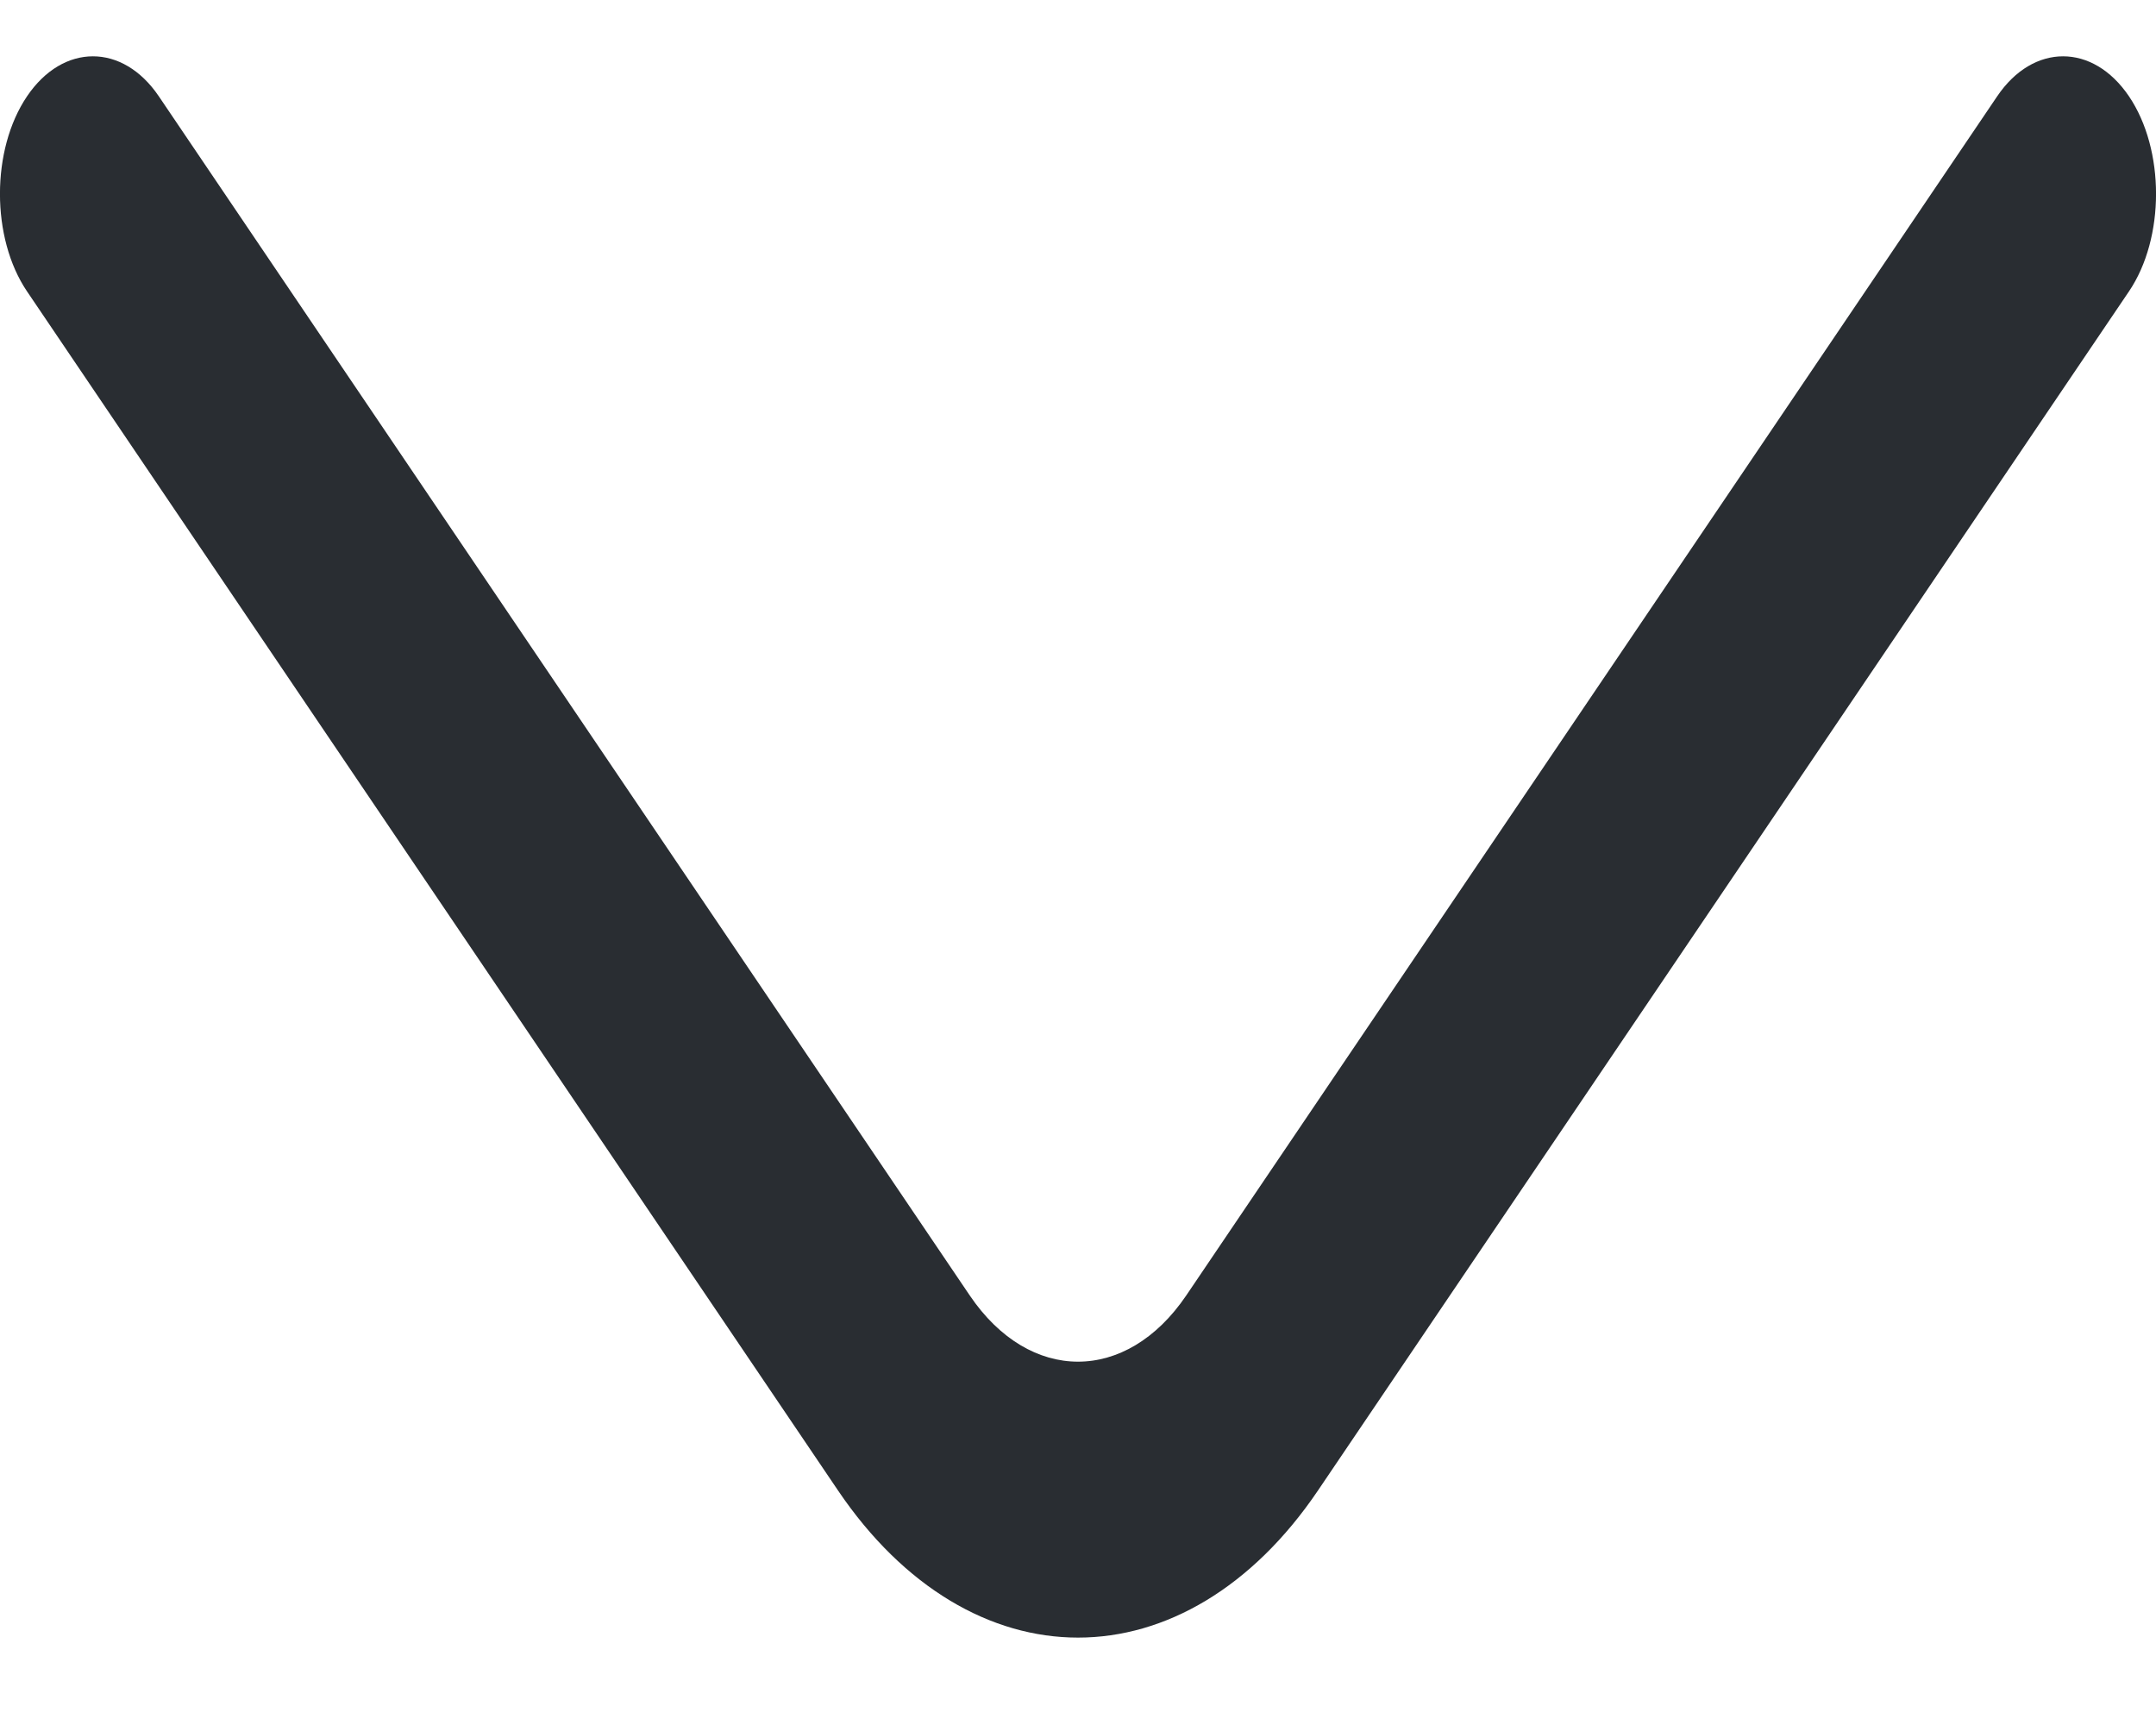
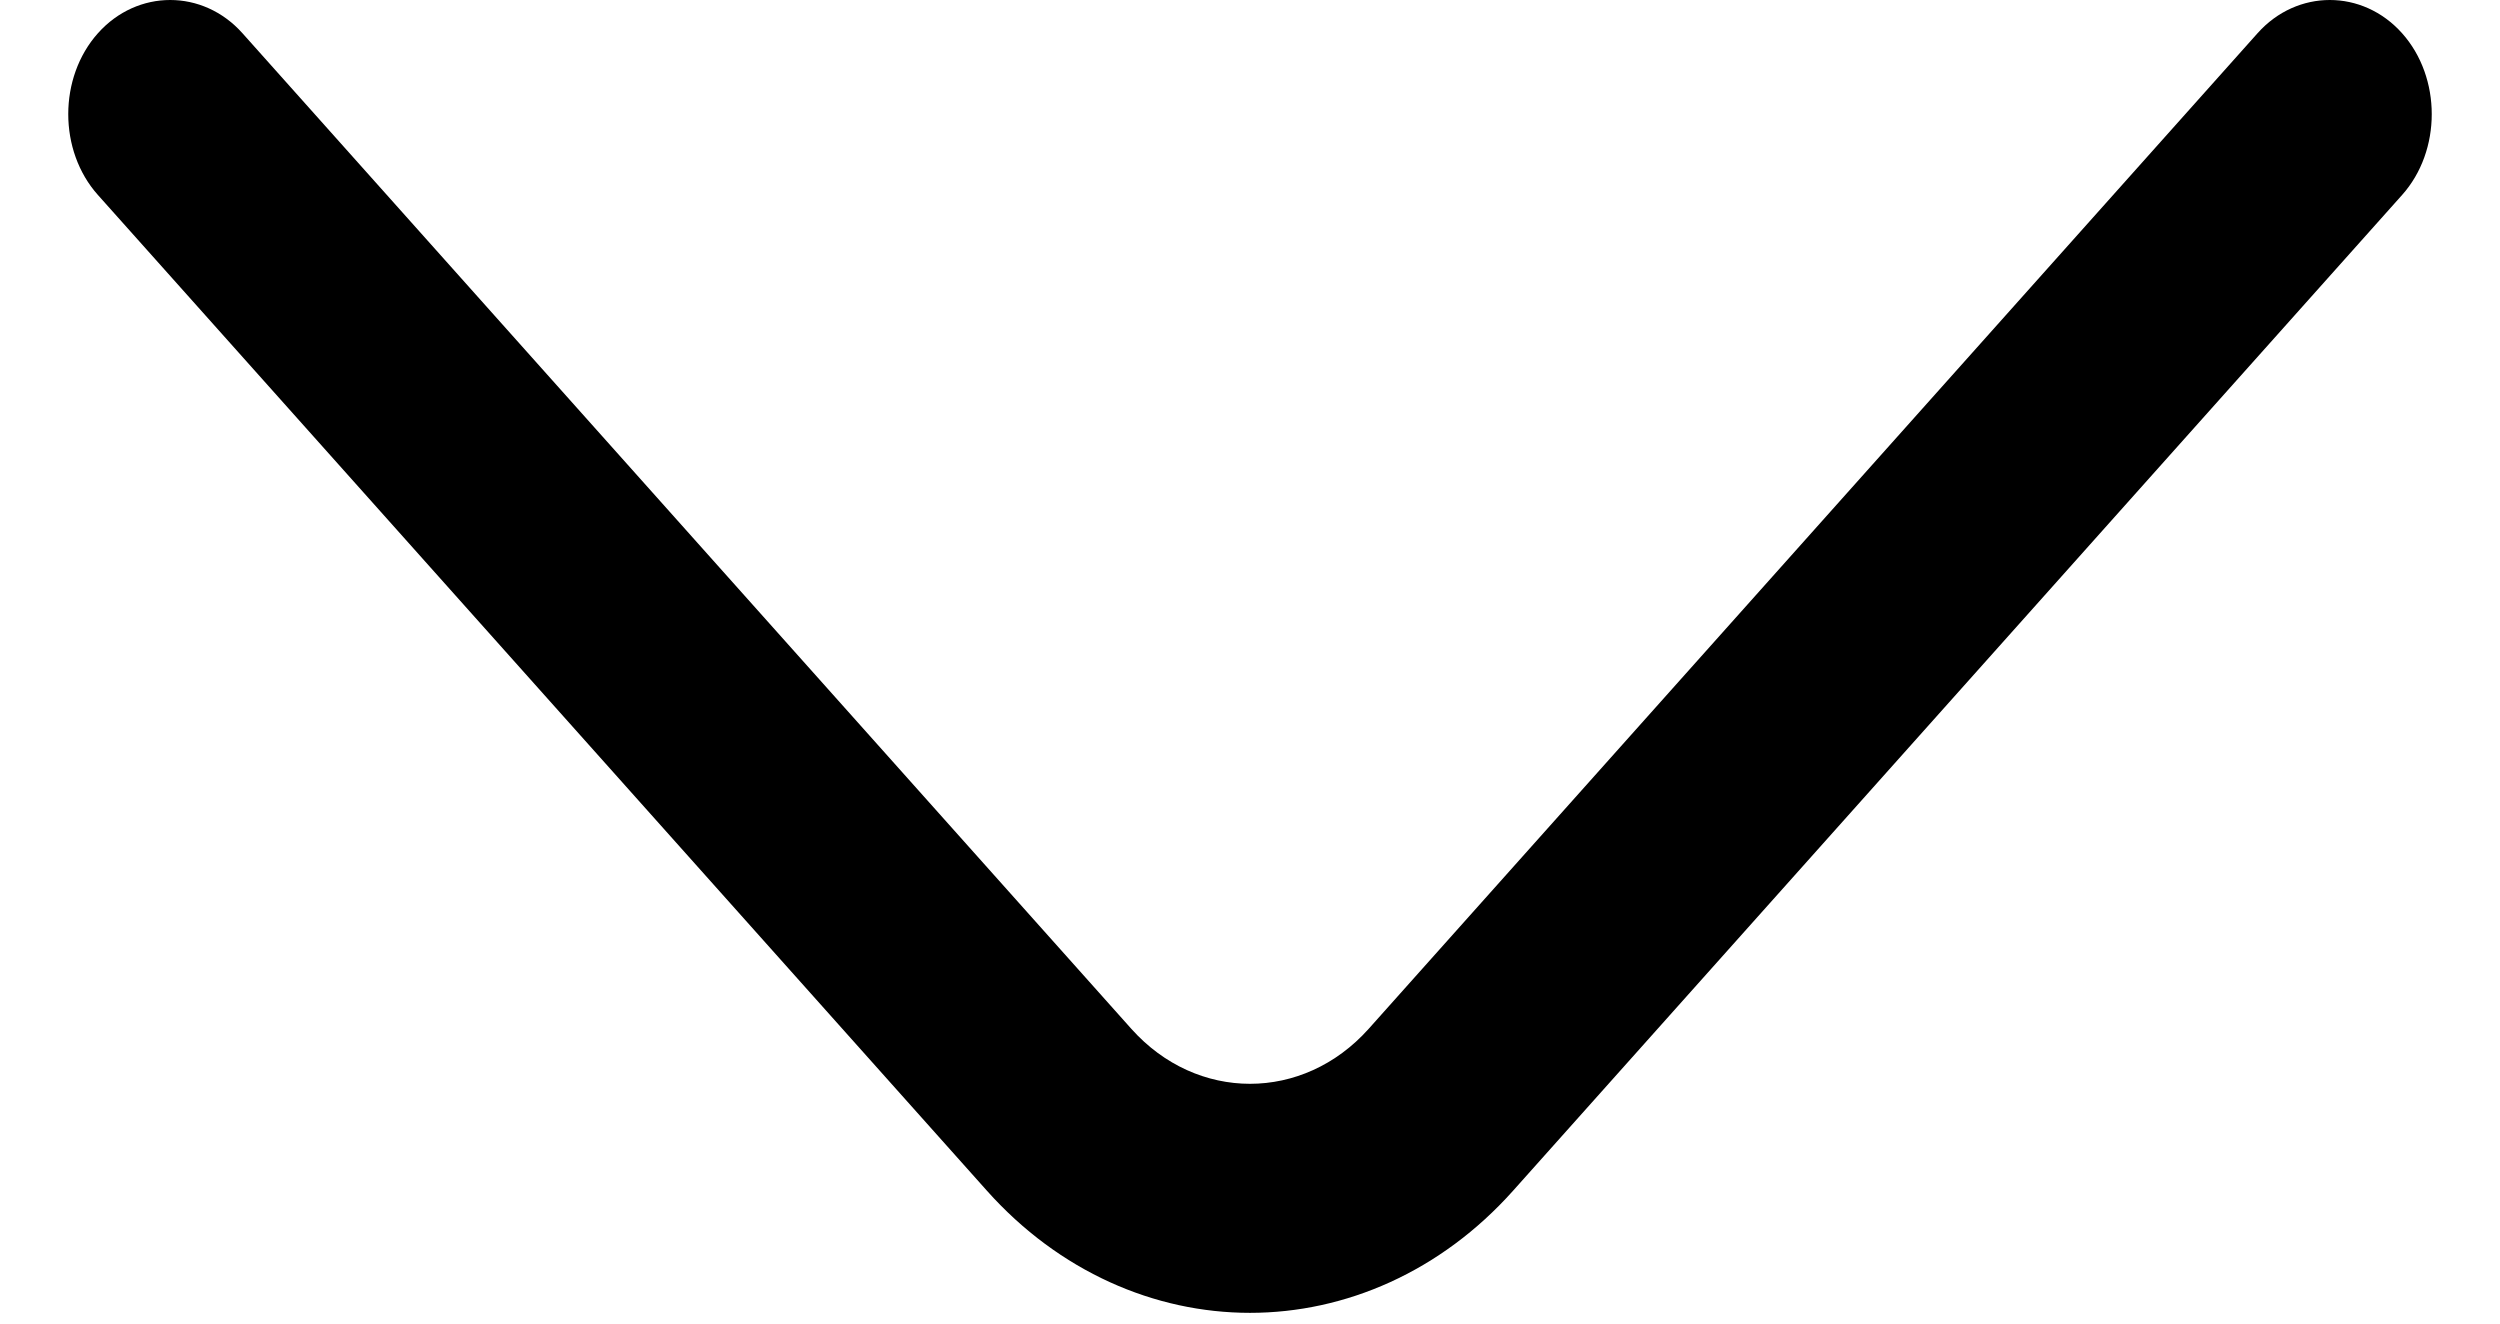
- <svg xmlns="http://www.w3.org/2000/svg" width="15" height="12" viewBox="0 0 15 12" fill="none">
-   <g id="ð¦ icon &quot;arrow down 1&quot;">
-     <path id="Vector" d="M7.5 11.392C6.894 11.392 6.289 11.047 5.83 10.368L0.188 2.027C-0.063 1.656 -0.063 1.041 0.188 0.67C0.439 0.299 0.854 0.299 1.105 0.67L6.747 9.012C7.163 9.626 7.837 9.626 8.253 9.012L13.895 0.67C14.146 0.299 14.561 0.299 14.812 0.67C15.063 1.041 15.063 1.656 14.812 2.027L9.17 10.368C8.711 11.047 8.106 11.392 7.5 11.392Z" fill="#292D32" />
-   </g>
+ <svg xmlns="http://www.w3.org/2000/svg" width="17" height="9" viewBox="0 0 25 14" fill="none">
+   <path d="M12.5 13.887C11.491 13.887 10.481 13.451 9.717 12.595L0.314 2.063C-0.105 1.595 -0.105 0.82 0.314 0.351C0.732 -0.117 1.424 -0.117 1.842 0.351L11.245 10.883C11.938 11.658 13.062 11.658 13.755 10.883L23.158 0.351C23.576 -0.117 24.268 -0.117 24.686 0.351C25.105 0.82 25.105 1.595 24.686 2.063L15.283 12.595C14.519 13.451 13.509 13.887 12.5 13.887Z" fill="black" />
</svg>
